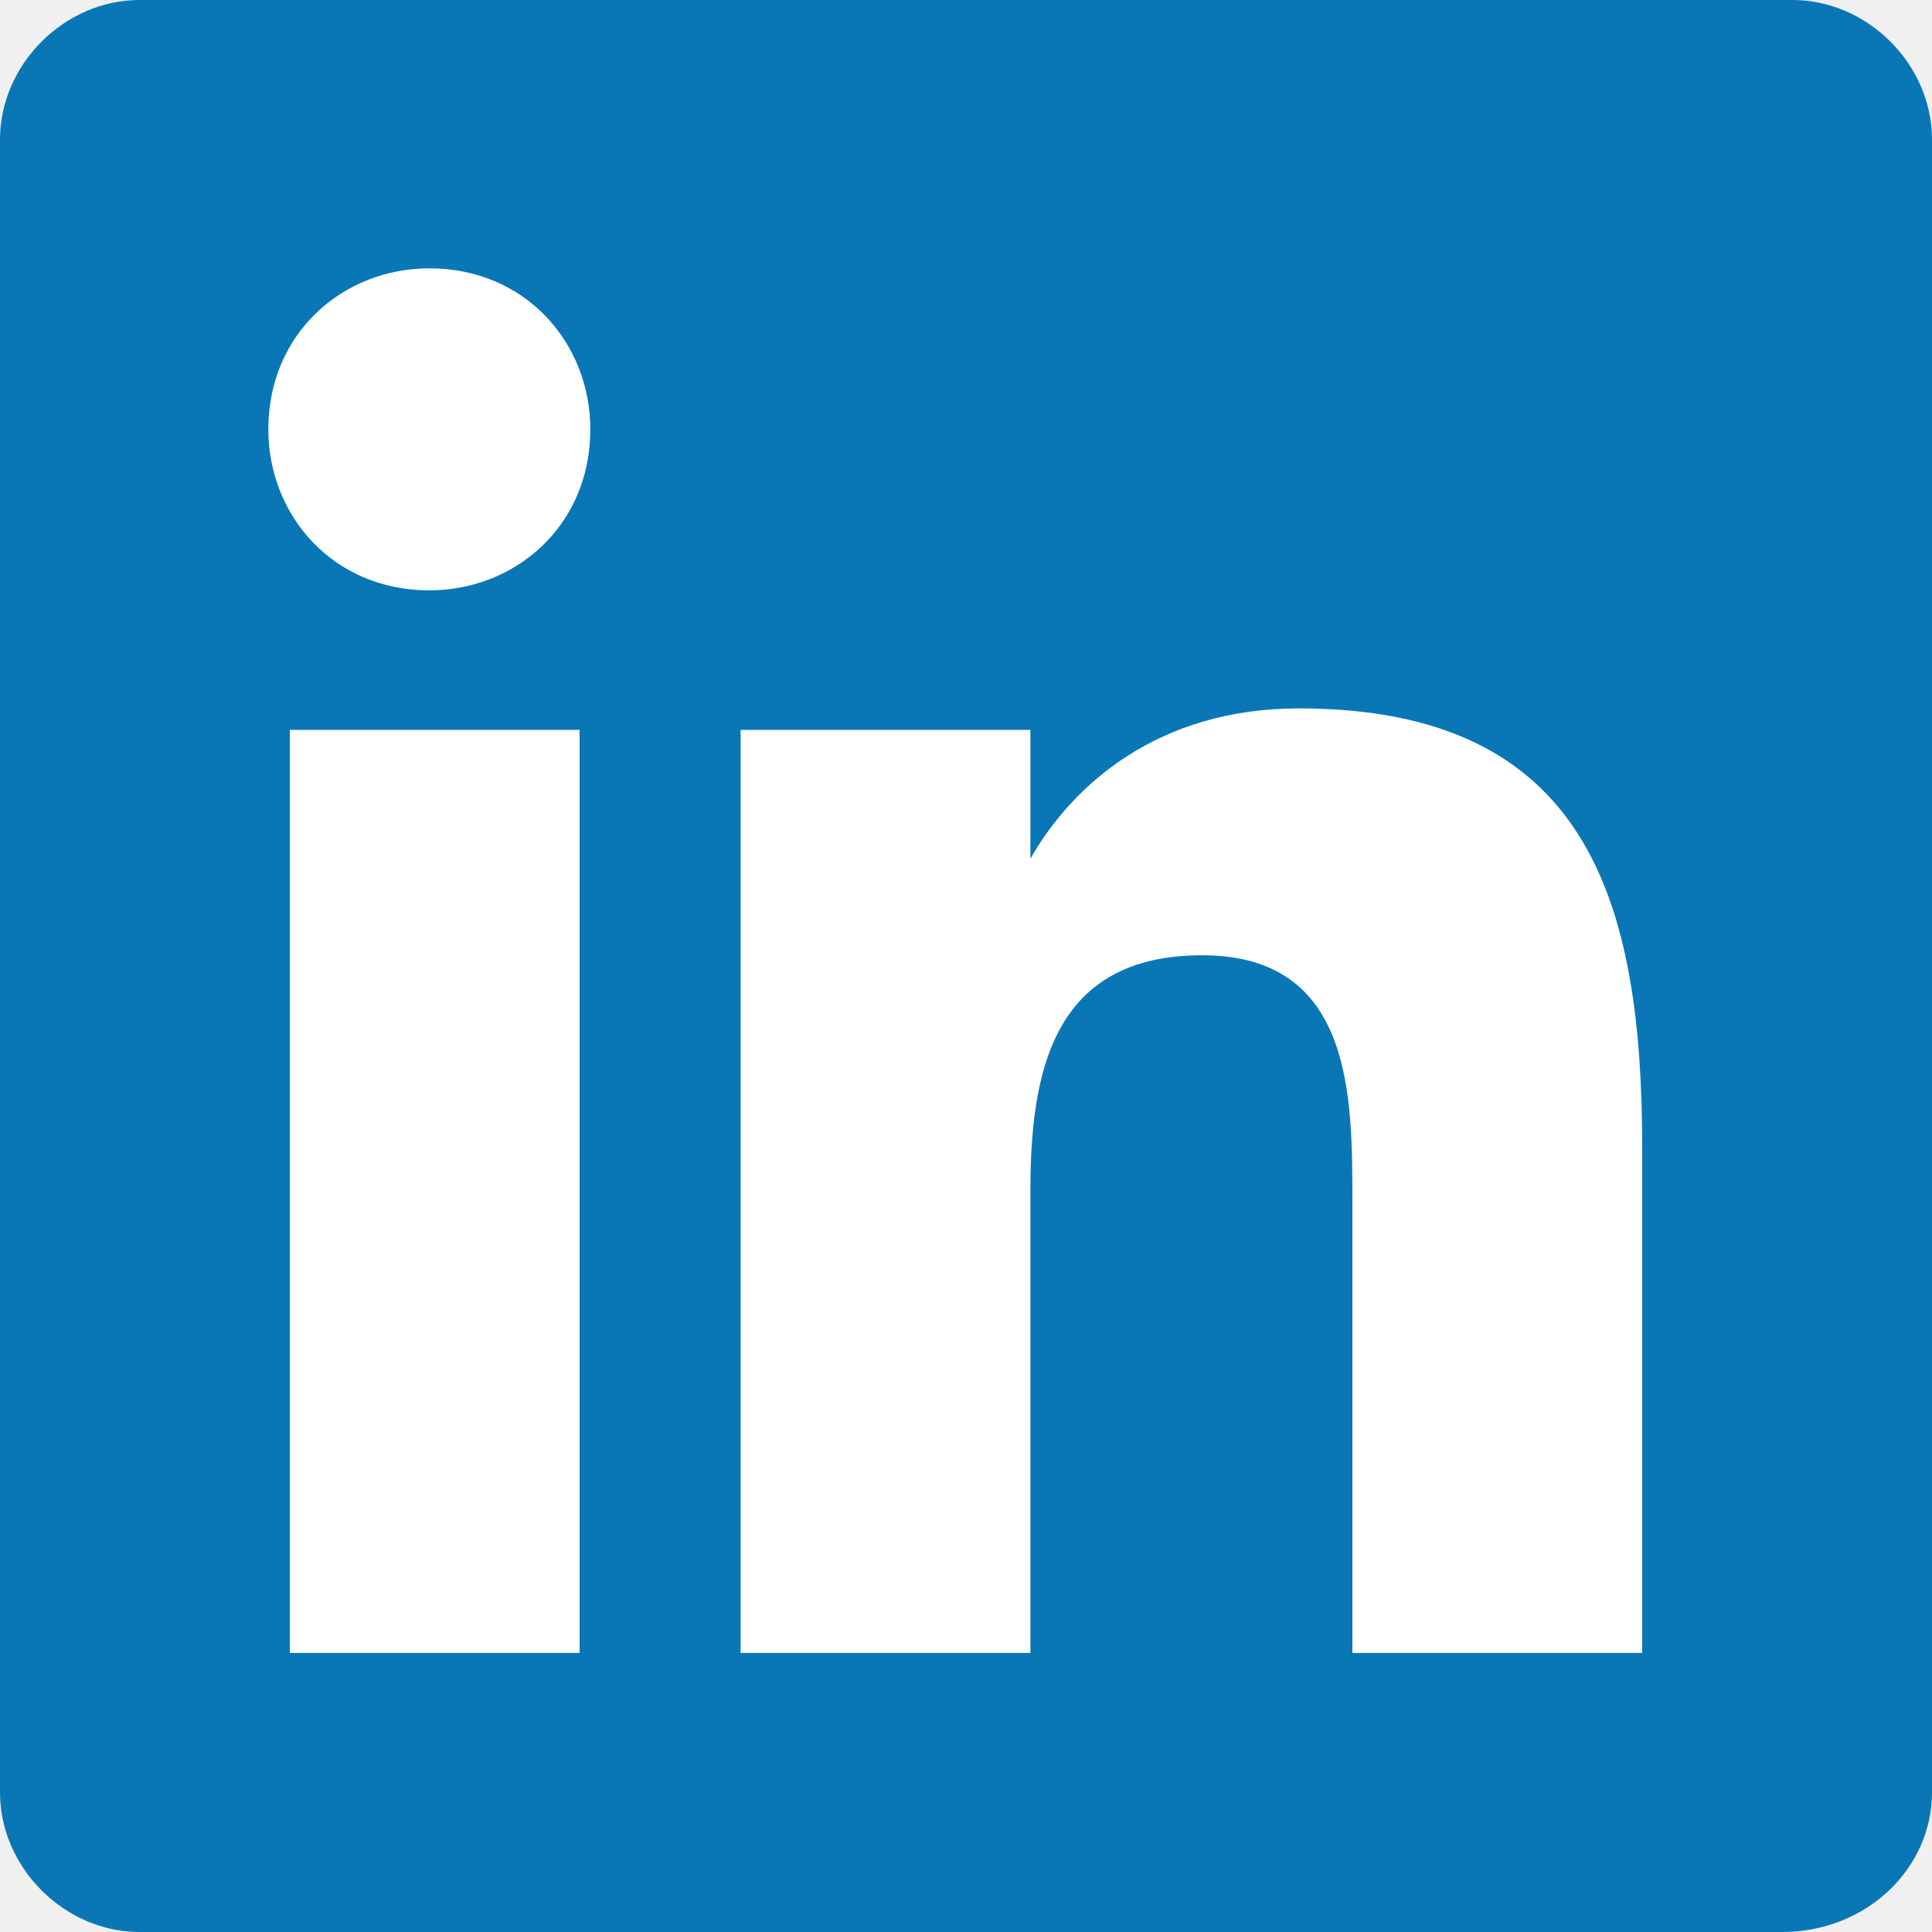
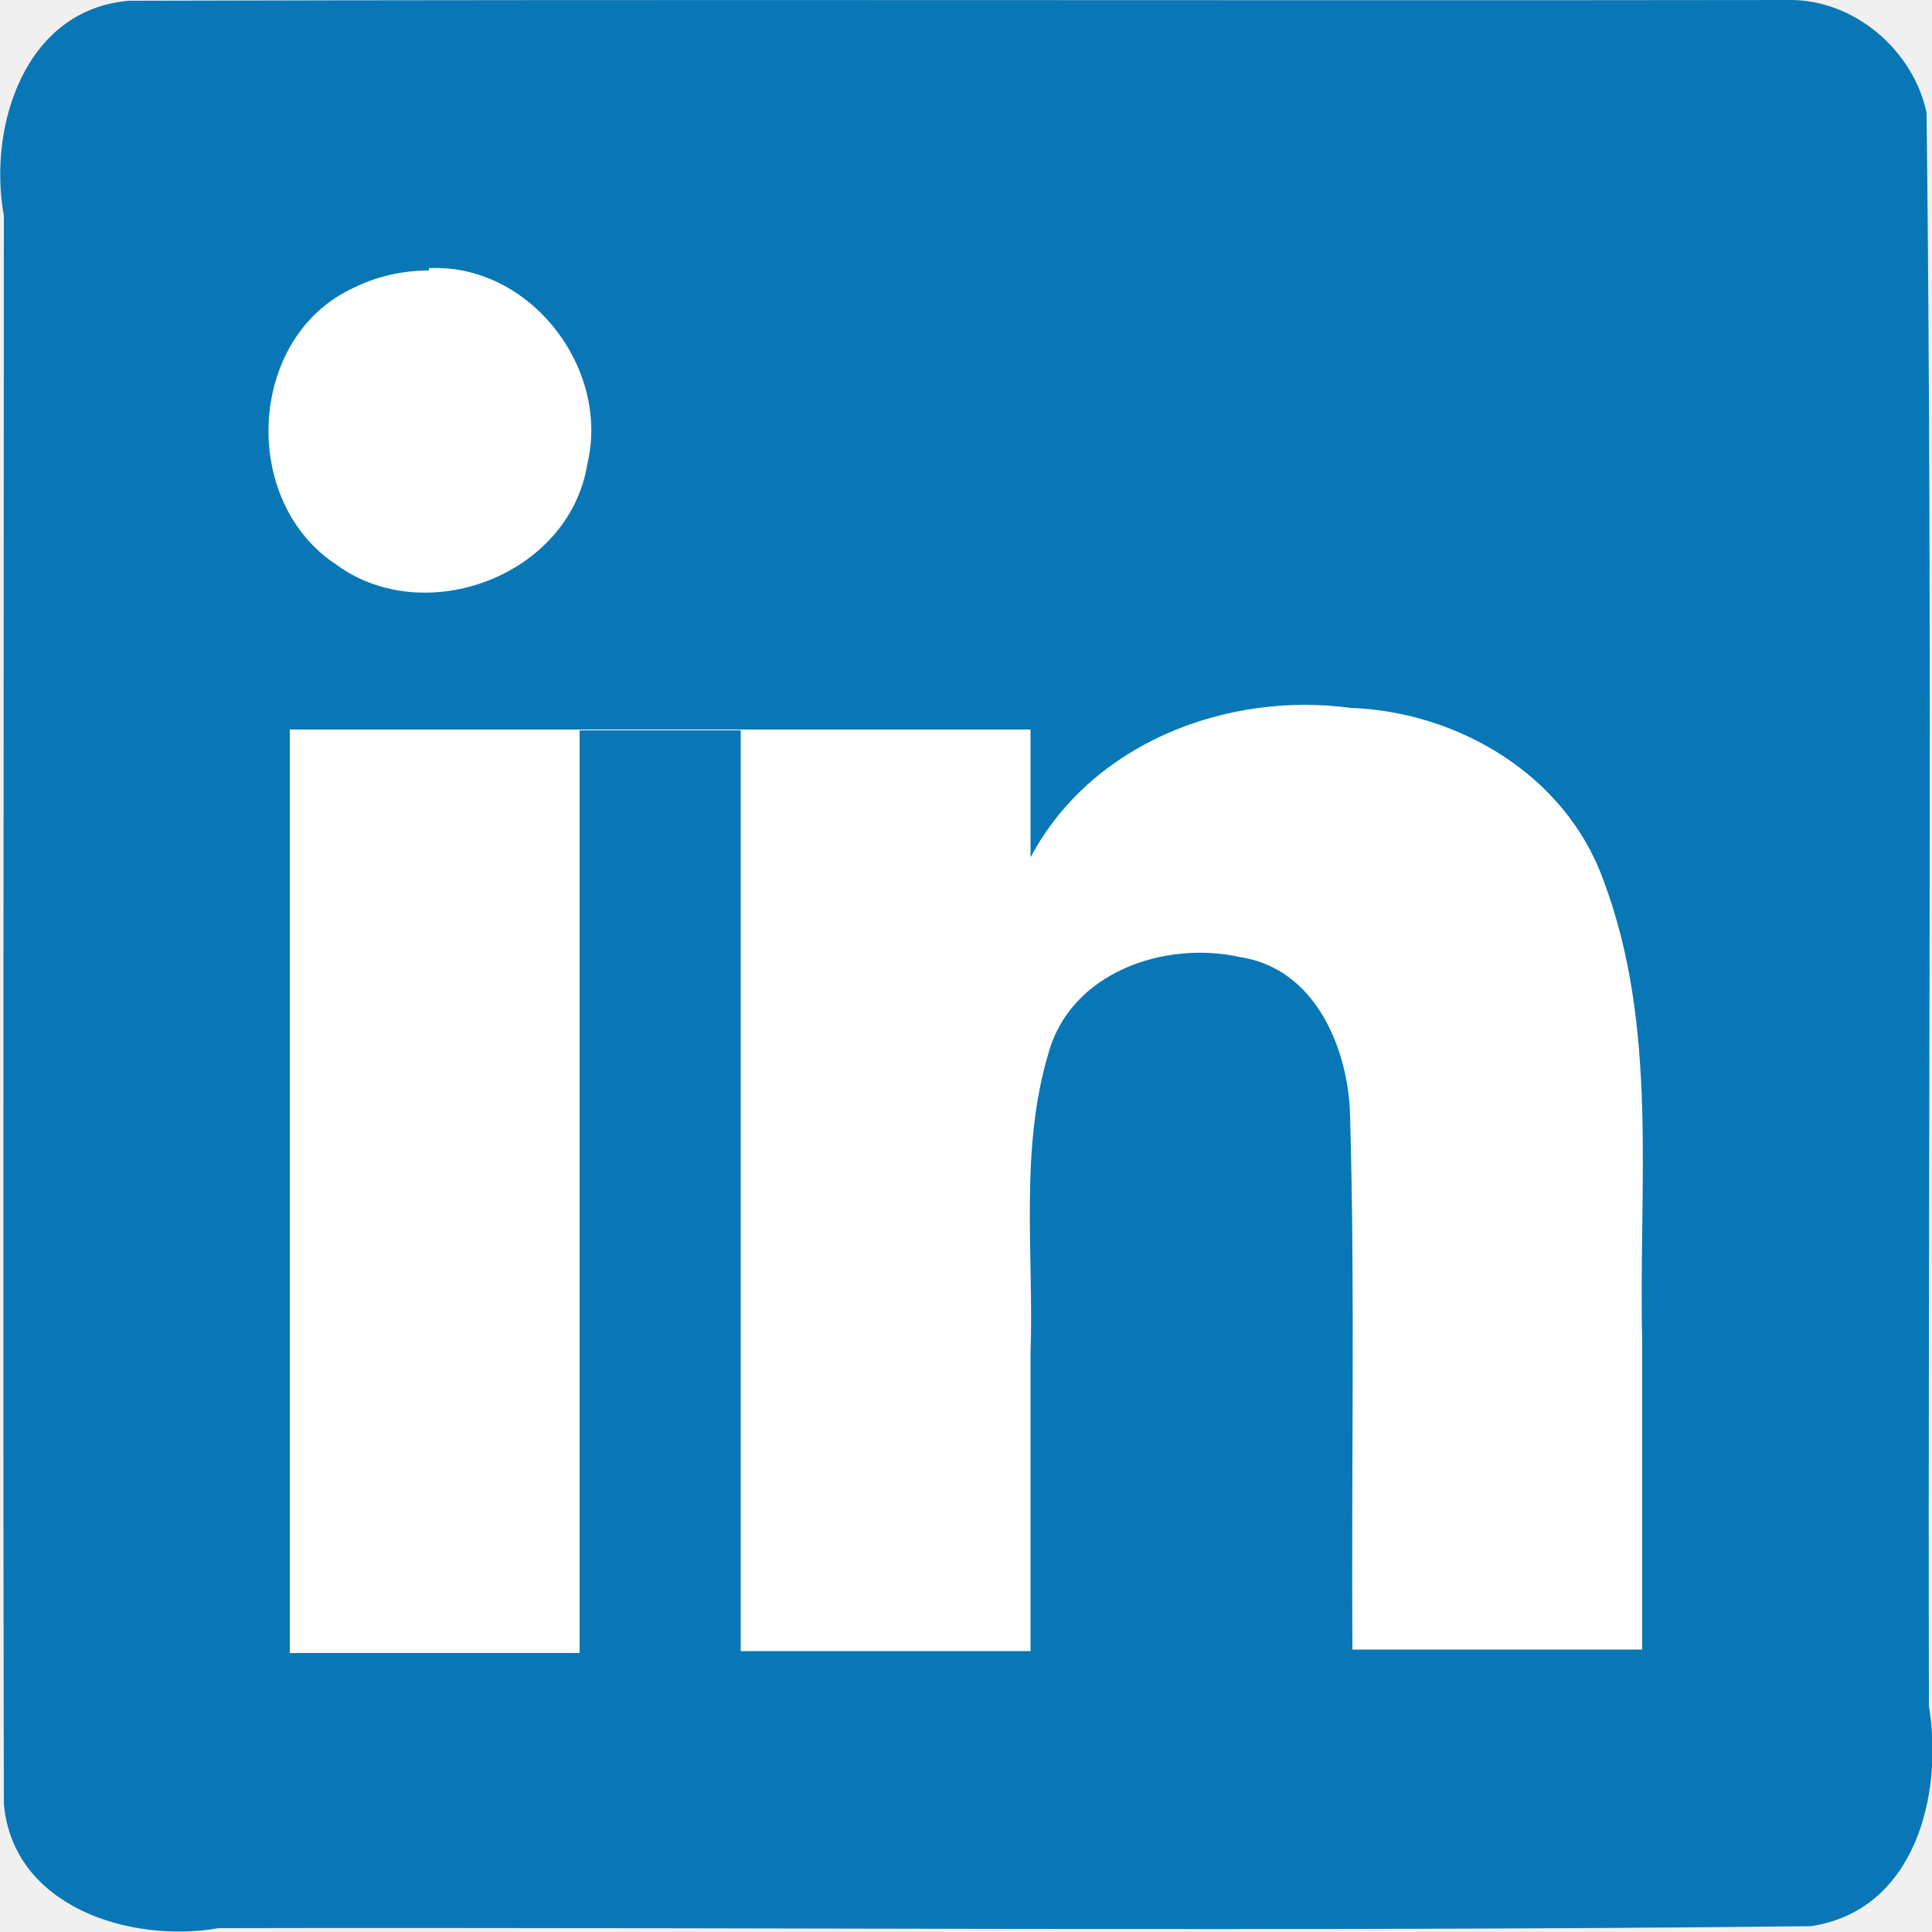
- <svg xmlns="http://www.w3.org/2000/svg" version="1" width="500" height="500">
-   <style>.s0{fill:#fff;}</style>
-   <g transform="scale(2.777778,2.777778)">
-     <path d="M167 0 13 0C6 0 0 6 0 13l0 154c0 7 6 13 13 13l153 0c8 0 14-6 14-13L180 13C180 6 174 0 167 0" fill="#0977b6" />
-     <path d="m40 25c9 0 15 7 15 15 0 9-7 15-15 15-9 0-15-7-15-15 0-9 7-15 15-15m-13 43 27 0 0 86-27 0 0-86 43 0 26 0 0 12 0 0-26-12 26 0 0 12 0 0c4-7 12-14 25-14 27 0 32 18 32 41l0 47-27 0 0-42c0-10 0-23-14-23-14 0-16 11-16 22l0 43-27 0 0-86" fill="#fff" />
-   </g>
+ <svg xmlns="http://www.w3.org/2000/svg" version="1.1" width="500" height="500">
+   <path fill="#0977b6" d="M463 0C320 .2 176.7-.2 33.4.2 6.4 2.4-3.2 32.8 1 55.8c0 137-.3 274 0 411C3.3 493.5 33.7 503 56.6 499c137.4-.3 274.7 1 412-.5 27-4 34.4-34 30.6-57-.3-137.5 1-275-.6-412.3C495.2 13 479.8-.2 463 0z" />
+   <path fill="#fff" d="M111 69.4c26-1.3 47 25.8 41 50.7-4.7 29-42.2 42.8-65 26-25-16.4-23-59 4.5-71.6 6-3 12.8-4.5 19.5-4.5zM75 189h75v238.8H75v-239h191.7v33.4c-72.7-33.8-87.2-33.3 0-33.3v33c15.7-29.6 50.8-43 82.8-38.7 28 1 55.8 17.5 65.5 44.7 14.3 38 9 79.3 10 119v80h-75c-.3-46 .7-92-.6-138.2-.4-17-8.8-38-28.4-41-19.7-4.4-44 4-49.7 25-7.5 25.2-3.7 52-4.6 77.6v77h-75V189" />
</svg>
